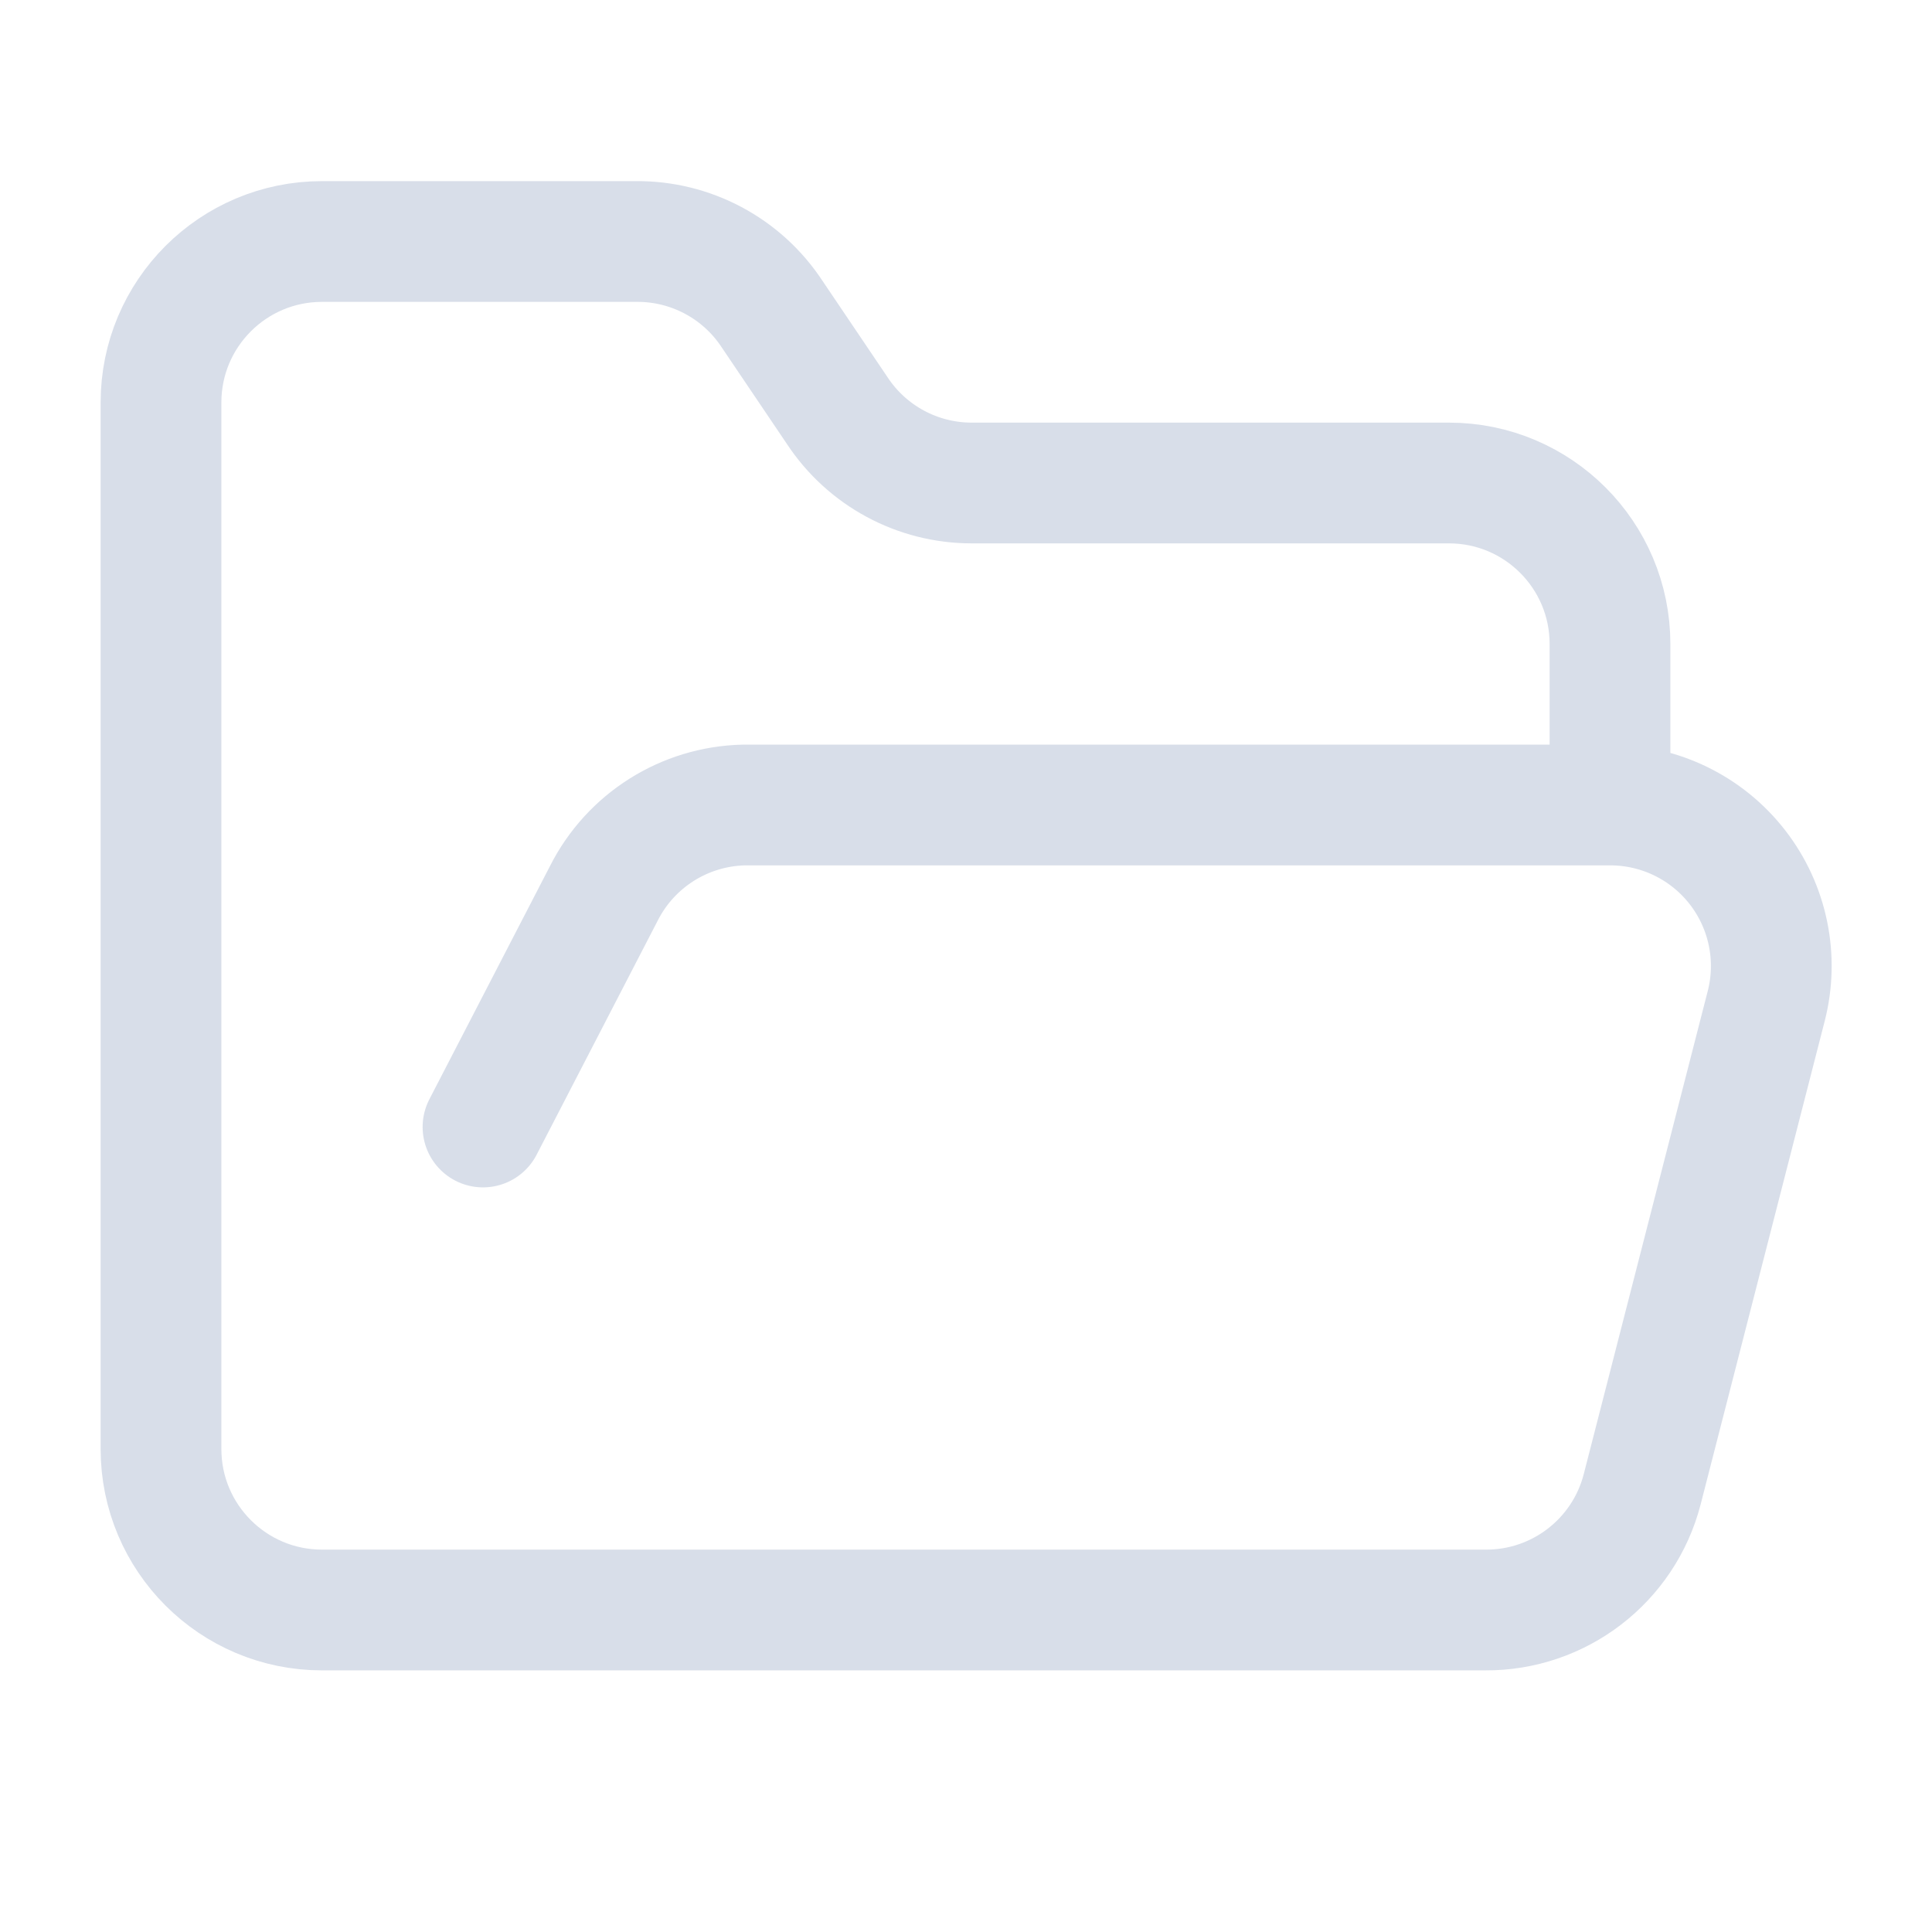
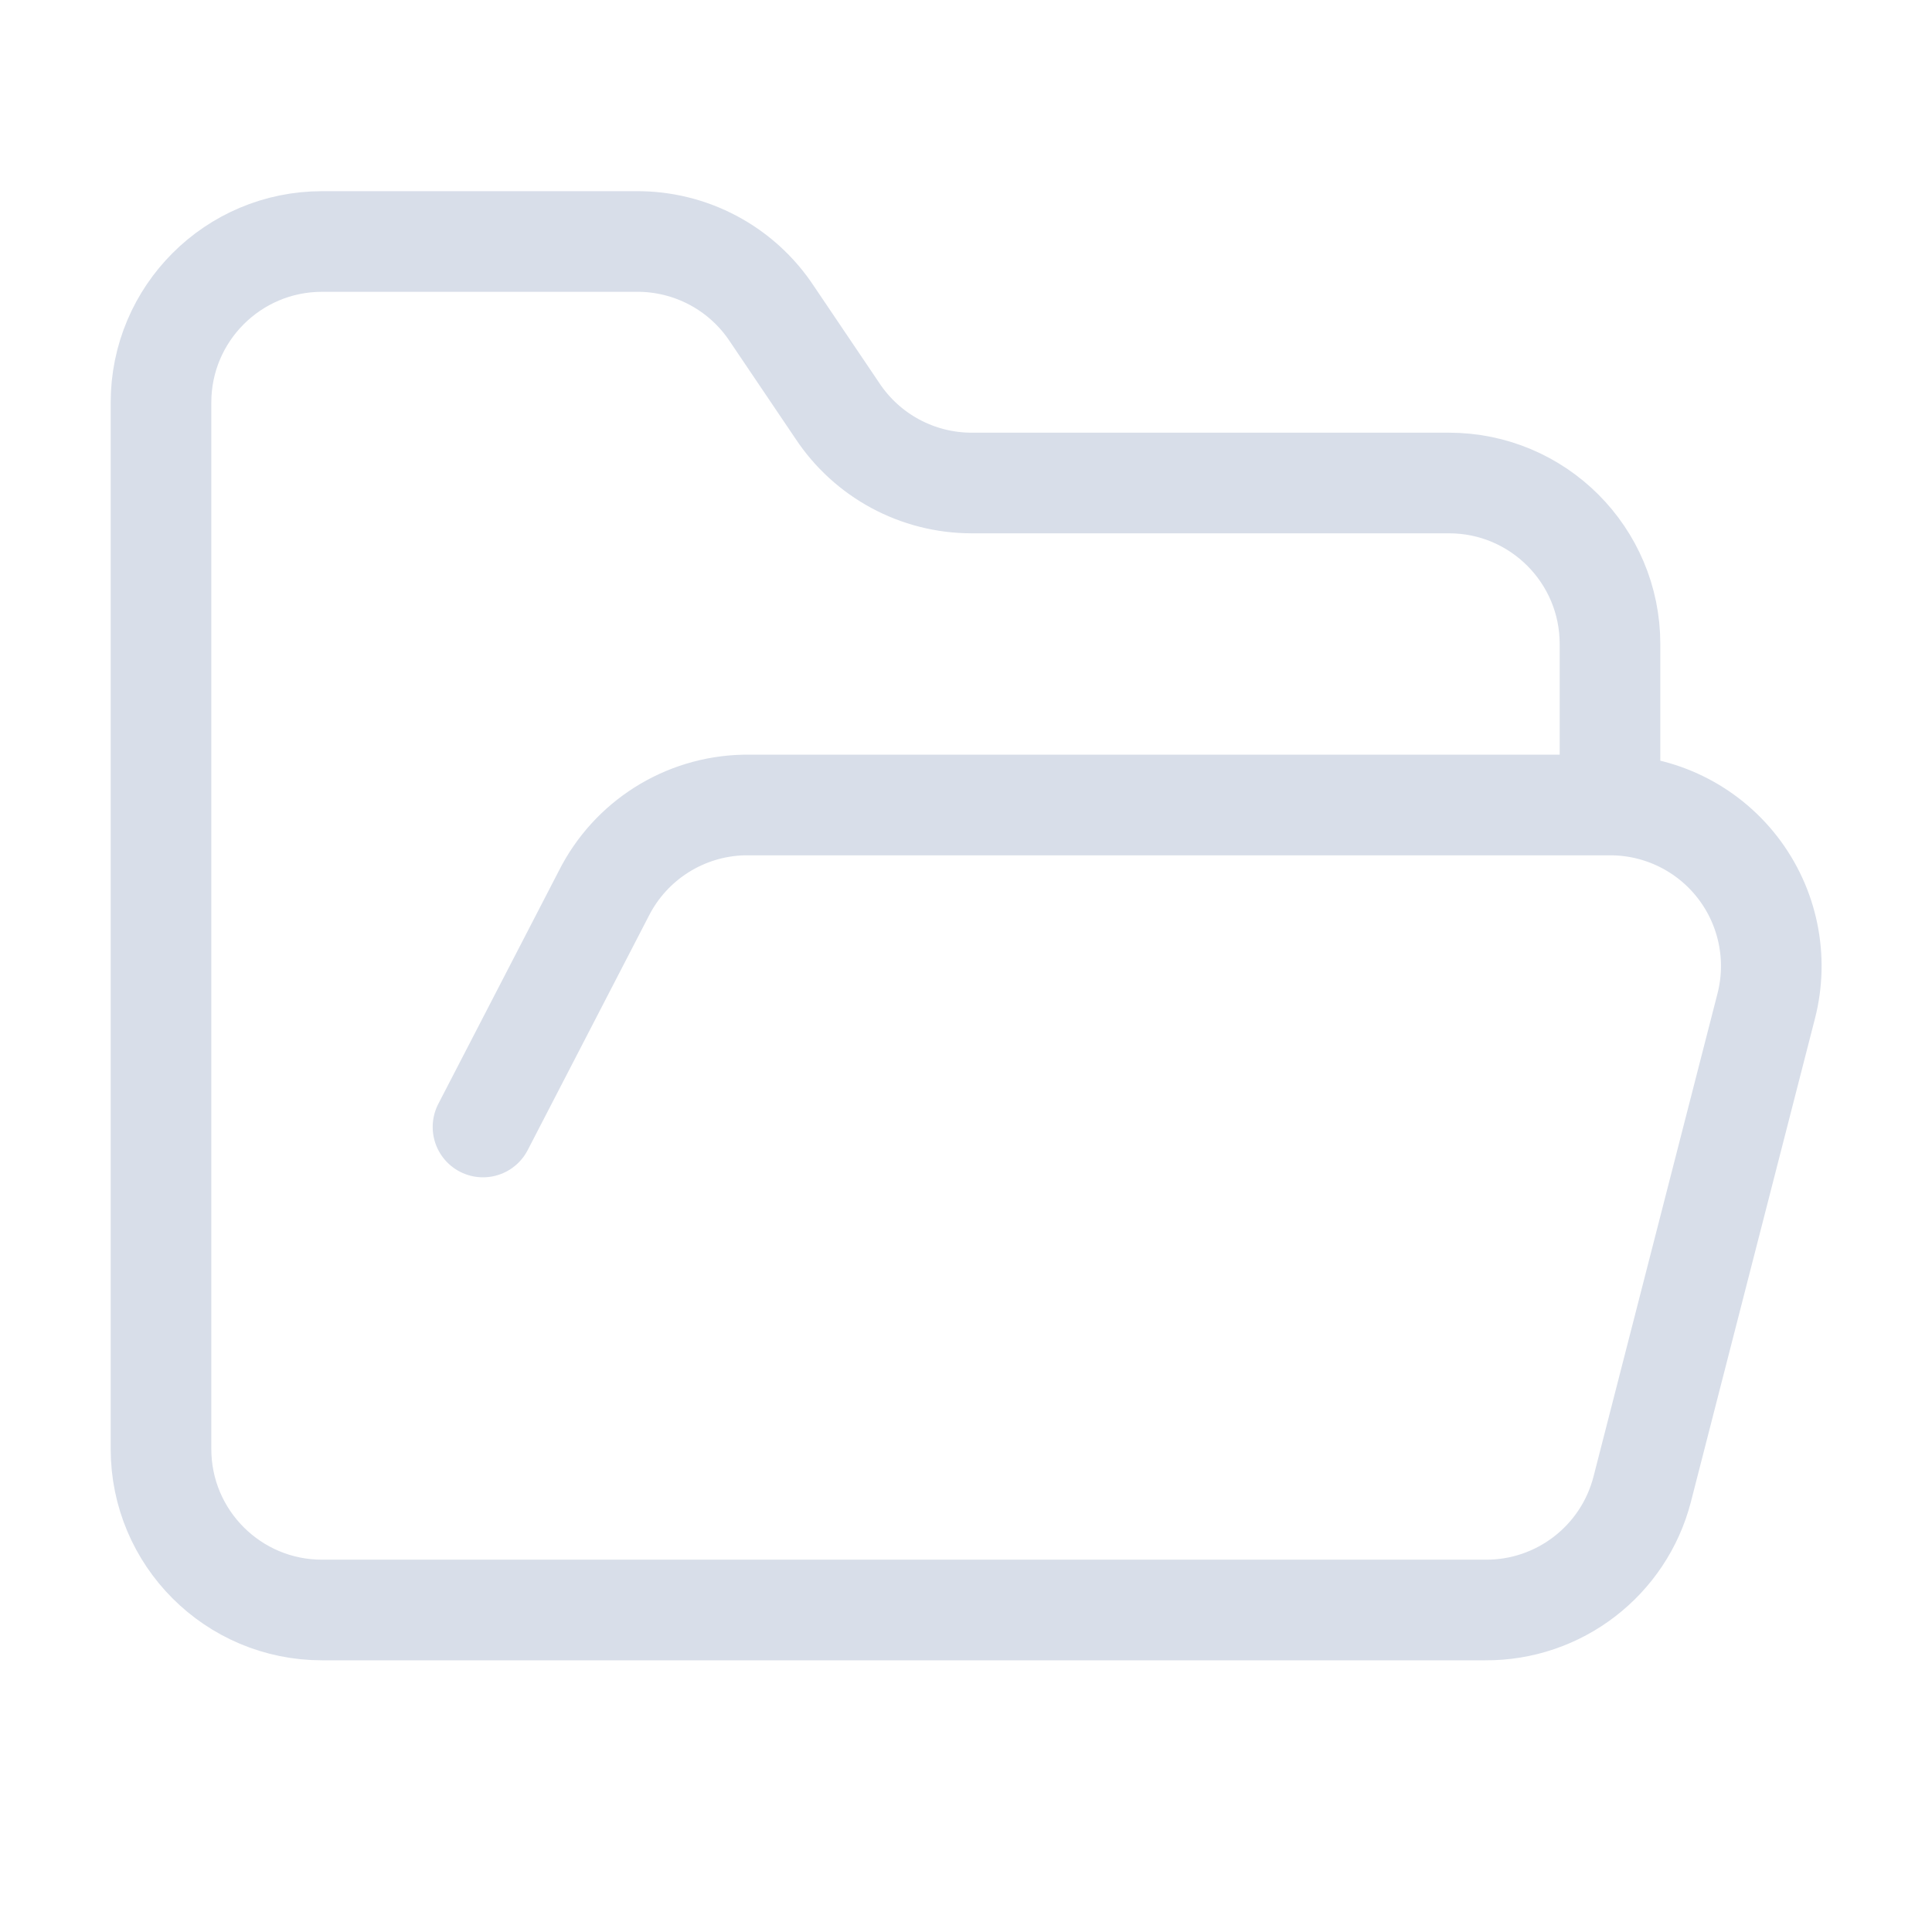
- <svg xmlns="http://www.w3.org/2000/svg" width="24" height="24" viewBox="0 0 24 24" fill="none" stroke="#d8dee9" stroke-width="1.5" stroke-linecap="round" stroke-linejoin="round">
+ <svg xmlns="http://www.w3.org/2000/svg" width="24" height="24" viewBox="0 0 24 24" fill="none" stroke="#d8dee9" stroke-width="1.25" stroke-linecap="round" stroke-linejoin="round">
  <path d="m6 14 1.5-2.9A2 2 0 0 1 9.24 10H20a2 2 0 0 1 1.94 2.5l-1.54 6a2 2 0 0 1-1.95 1.5H4a2 2 0 0 1-2-2V5a2 2 0 0 1 2-2h3.9a2 2 0 0 1 1.69.9l.81 1.2a2 2 0 0 0 1.67.9H18a2 2 0 0 1 2 2v2" />
</svg>
